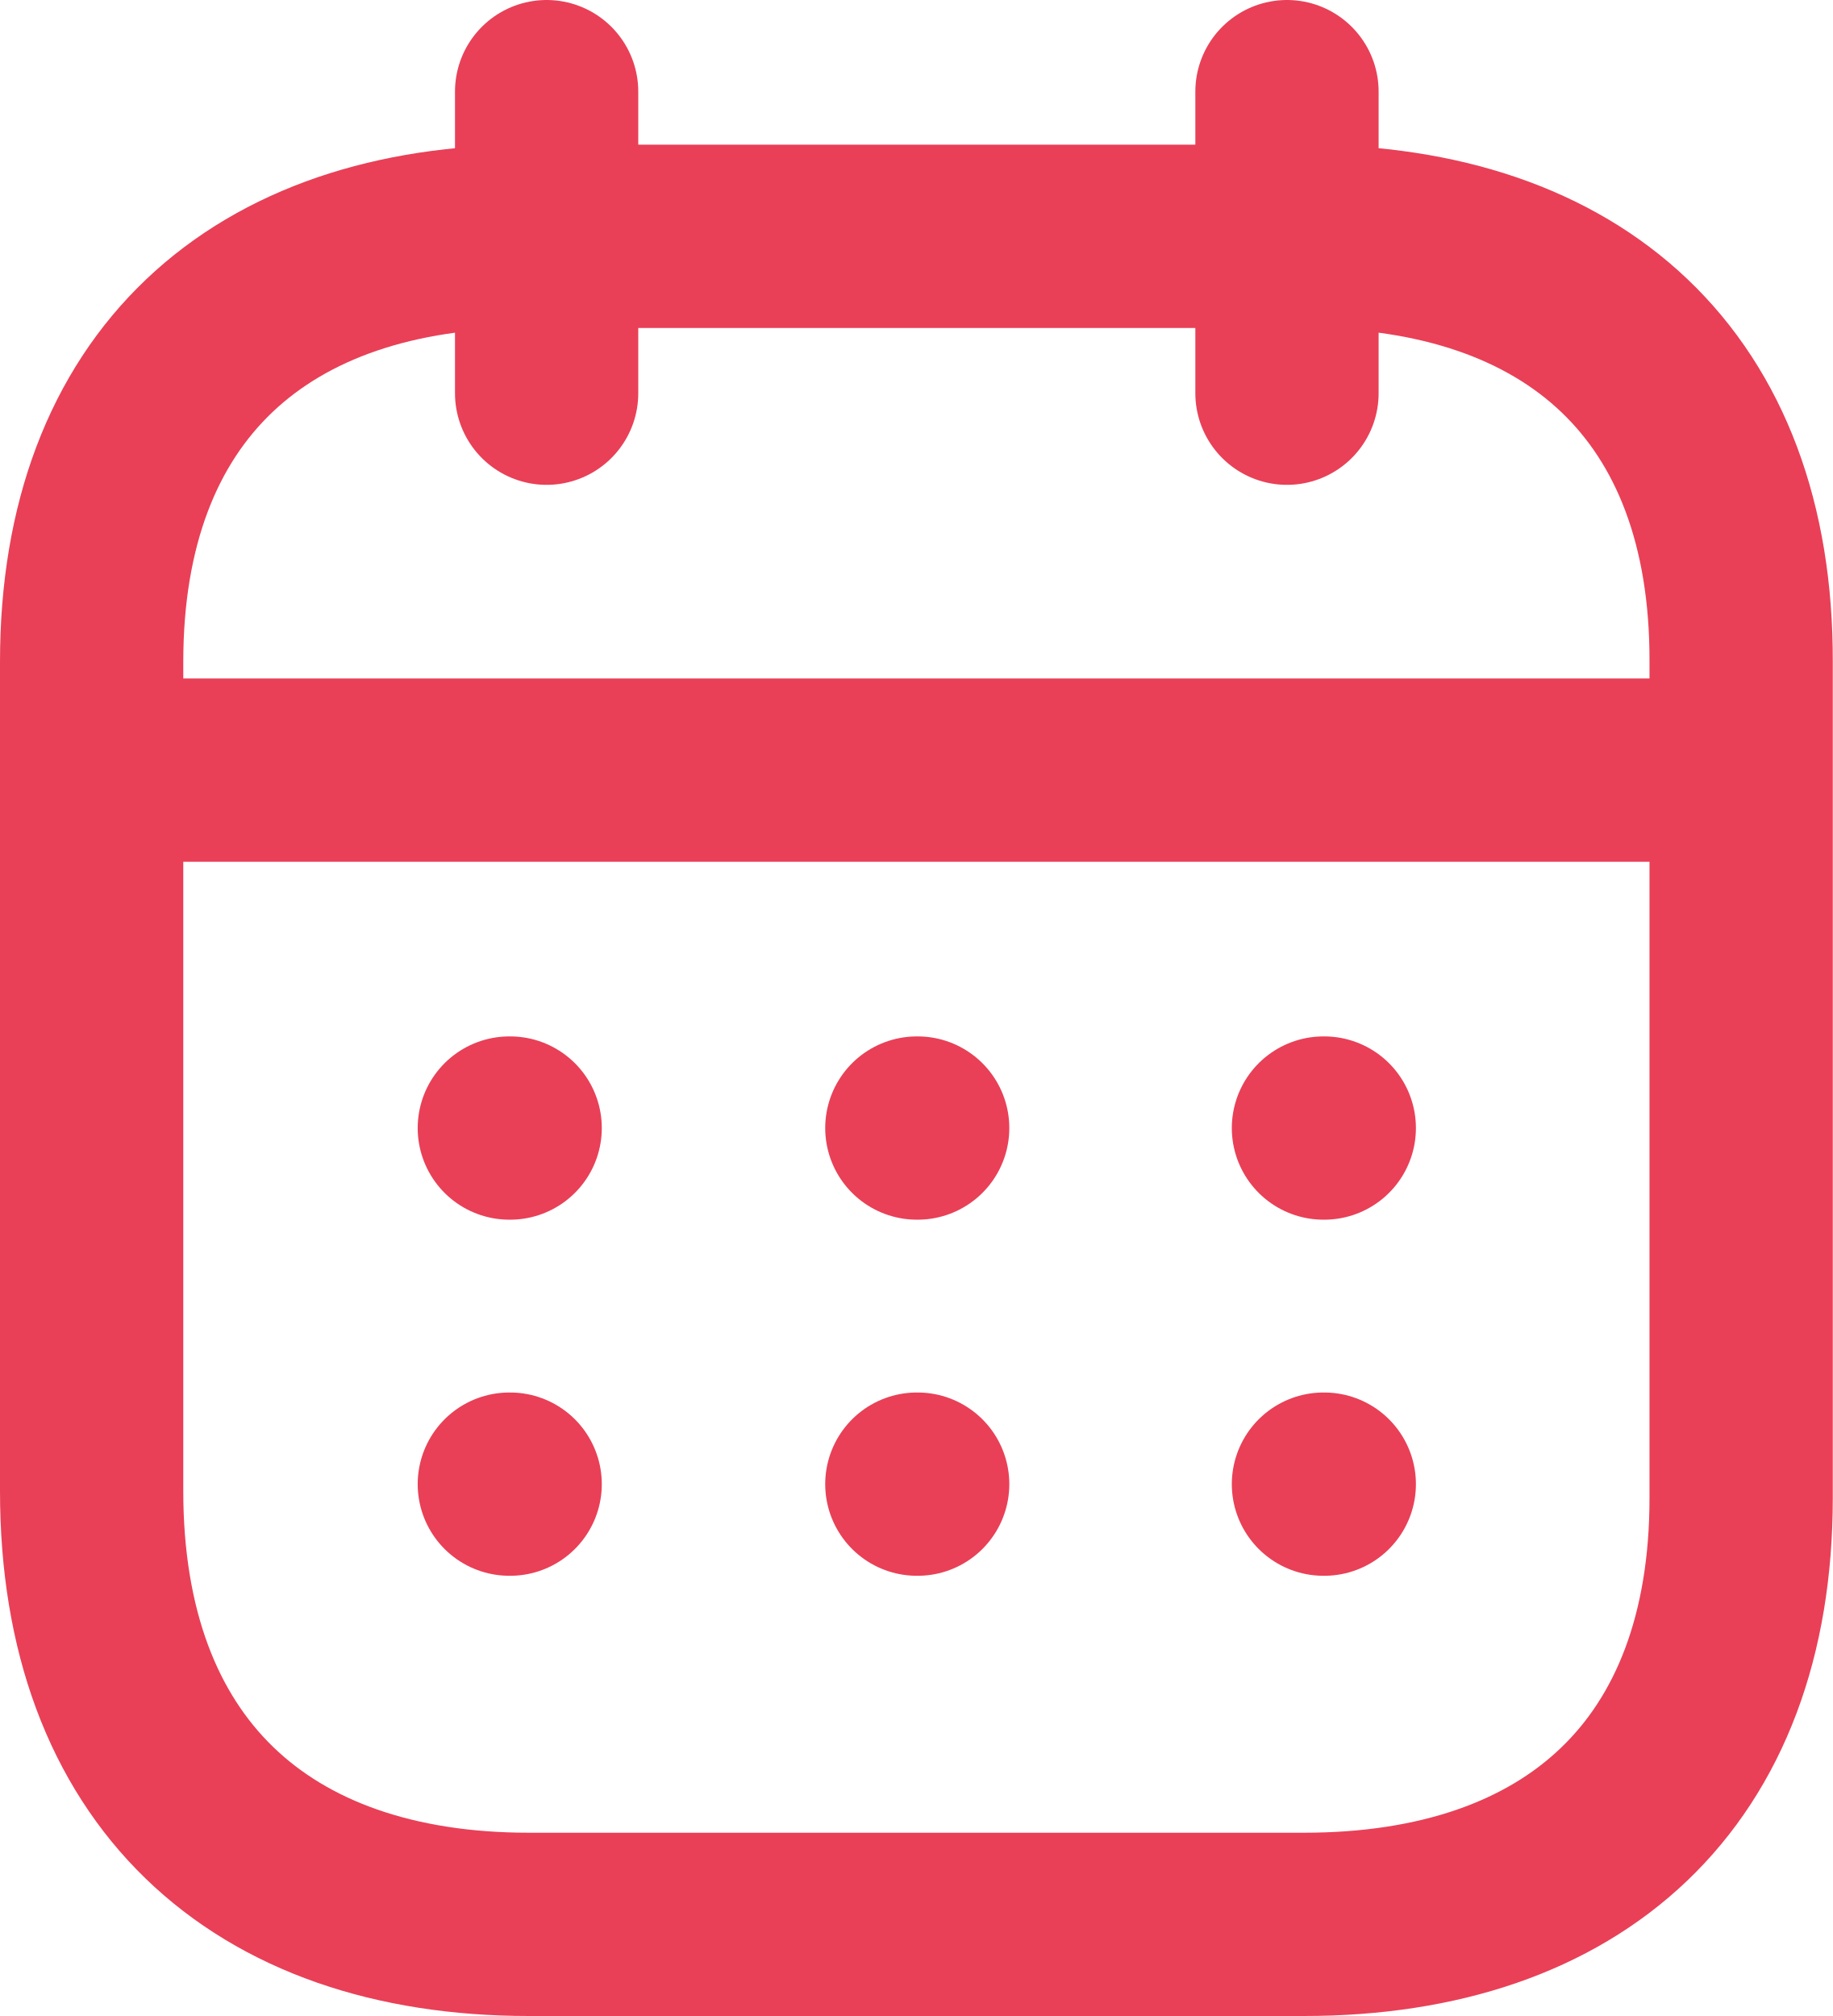
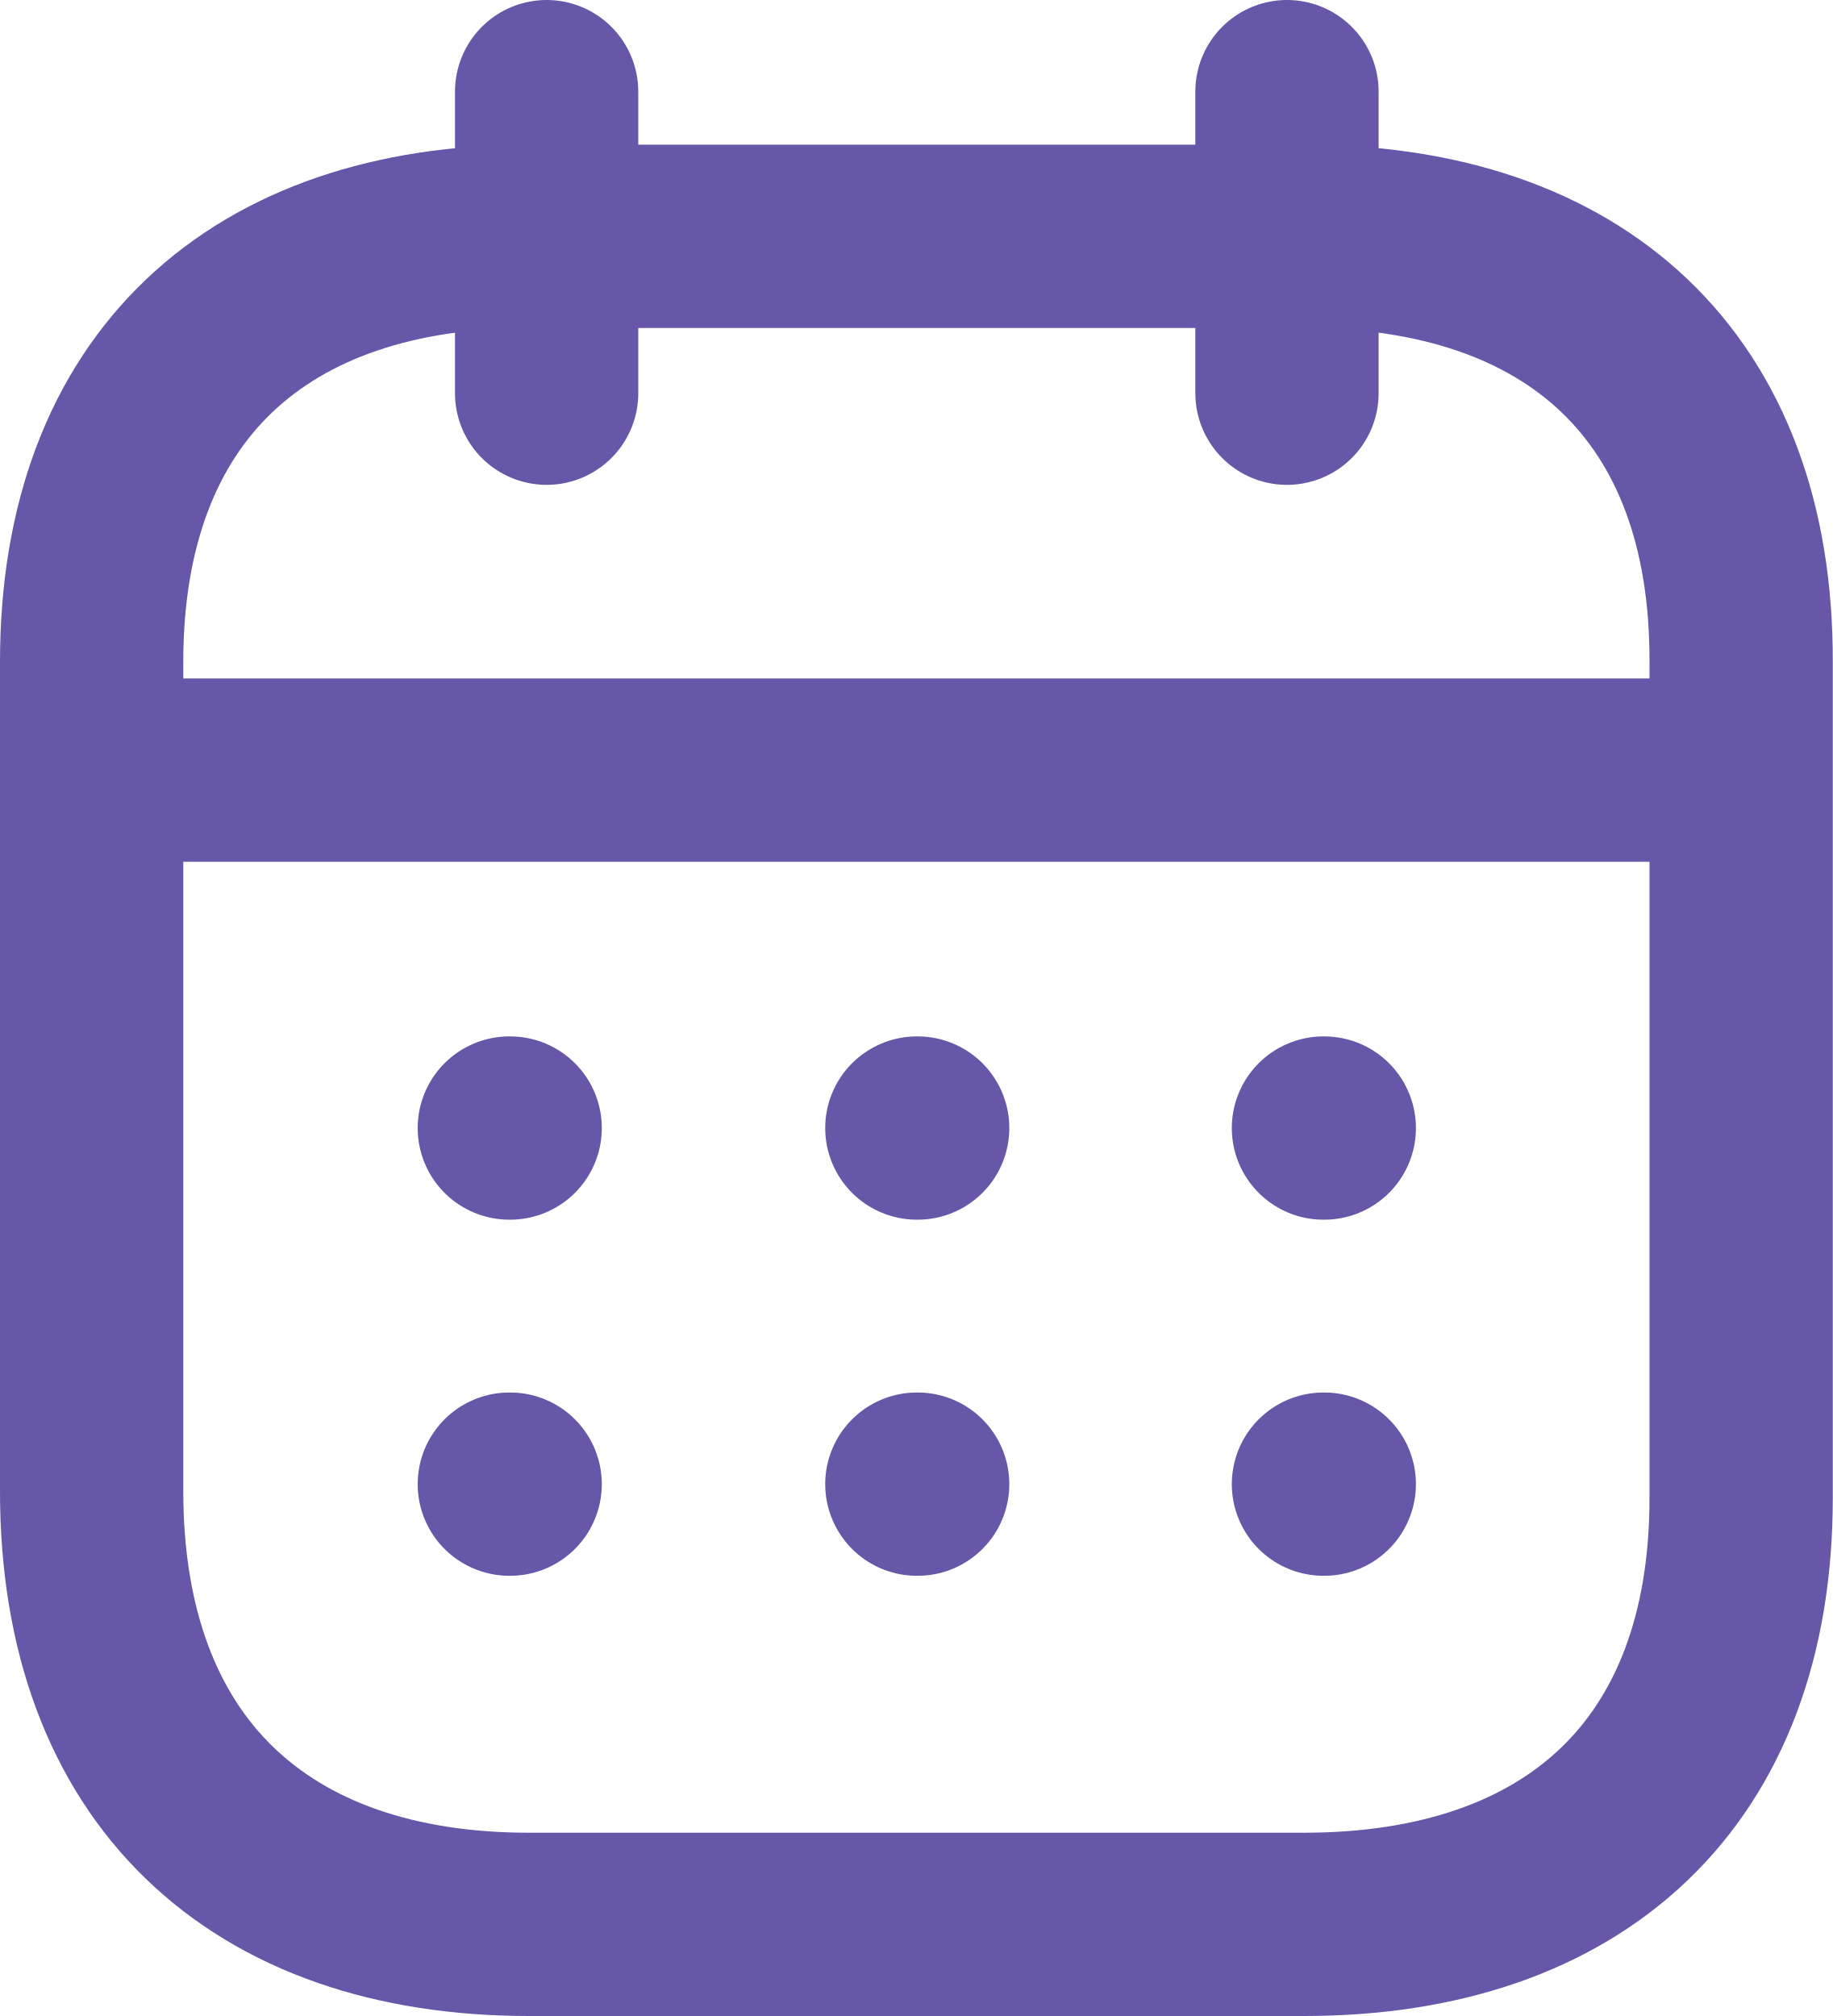
<svg xmlns="http://www.w3.org/2000/svg" width="20" height="22" viewBox="0 0 20 22" fill="none">
-   <path d="M1.093 8.404H18.917" stroke="#E94057" stroke-width="2" stroke-linecap="round" stroke-linejoin="round" />
-   <path d="M14.442 12.31H14.451" stroke="#E94057" stroke-width="2" stroke-linecap="round" stroke-linejoin="round" />
-   <path d="M10.005 12.31H10.014" stroke="#E94057" stroke-width="2" stroke-linecap="round" stroke-linejoin="round" />
-   <path d="M5.558 12.31H5.567" stroke="#E94057" stroke-width="2" stroke-linecap="round" stroke-linejoin="round" />
-   <path d="M14.442 16.196H14.451" stroke="#E94057" stroke-width="2" stroke-linecap="round" stroke-linejoin="round" />
-   <path d="M10.005 16.196H10.014" stroke="#E94057" stroke-width="2" stroke-linecap="round" stroke-linejoin="round" />
-   <path d="M5.558 16.196H5.567" stroke="#E94057" stroke-width="2" stroke-linecap="round" stroke-linejoin="round" />
-   <path d="M14.044 1V4.291" stroke="#E94057" stroke-width="2" stroke-linecap="round" stroke-linejoin="round" />
-   <path d="M5.965 1V4.291" stroke="#E94057" stroke-width="2" stroke-linecap="round" stroke-linejoin="round" />
-   <path fill-rule="evenodd" clip-rule="evenodd" d="M14.238 2.579H5.771C2.834 2.579 1 4.215 1 7.222V16.272C1 19.326 2.834 21 5.771 21H14.229C17.175 21 19 19.355 19 16.348V7.222C19.009 4.215 17.184 2.579 14.238 2.579Z" stroke="#E94057" stroke-width="2" stroke-linecap="round" stroke-linejoin="round" />
+   <path d="M1.093 8.404H18.917" stroke="#6657a9" stroke-width="2" stroke-linecap="round" stroke-linejoin="round" />
+   <path d="M14.442 12.31H14.451" stroke="#6657a9" stroke-width="2" stroke-linecap="round" stroke-linejoin="round" />
+   <path d="M10.005 12.31H10.014" stroke="#6657a9" stroke-width="2" stroke-linecap="round" stroke-linejoin="round" />
+   <path d="M5.558 12.31H5.567" stroke="#6657a9" stroke-width="2" stroke-linecap="round" stroke-linejoin="round" />
+   <path d="M14.442 16.196H14.451" stroke="#6657a9" stroke-width="2" stroke-linecap="round" stroke-linejoin="round" />
+   <path d="M10.005 16.196H10.014" stroke="#6657a9" stroke-width="2" stroke-linecap="round" stroke-linejoin="round" />
+   <path d="M5.558 16.196H5.567" stroke="#6657a9" stroke-width="2" stroke-linecap="round" stroke-linejoin="round" />
+   <path d="M14.044 1V4.291" stroke="#6657a9" stroke-width="2" stroke-linecap="round" stroke-linejoin="round" />
+   <path d="M5.965 1V4.291" stroke="#6657a9" stroke-width="2" stroke-linecap="round" stroke-linejoin="round" />
+   <path fill-rule="evenodd" clip-rule="evenodd" d="M14.238 2.579H5.771C2.834 2.579 1 4.215 1 7.222V16.272C1 19.326 2.834 21 5.771 21H14.229C17.175 21 19 19.355 19 16.348V7.222C19.009 4.215 17.184 2.579 14.238 2.579Z" stroke="#6657a9" stroke-width="2" stroke-linecap="round" stroke-linejoin="round" />
</svg>
